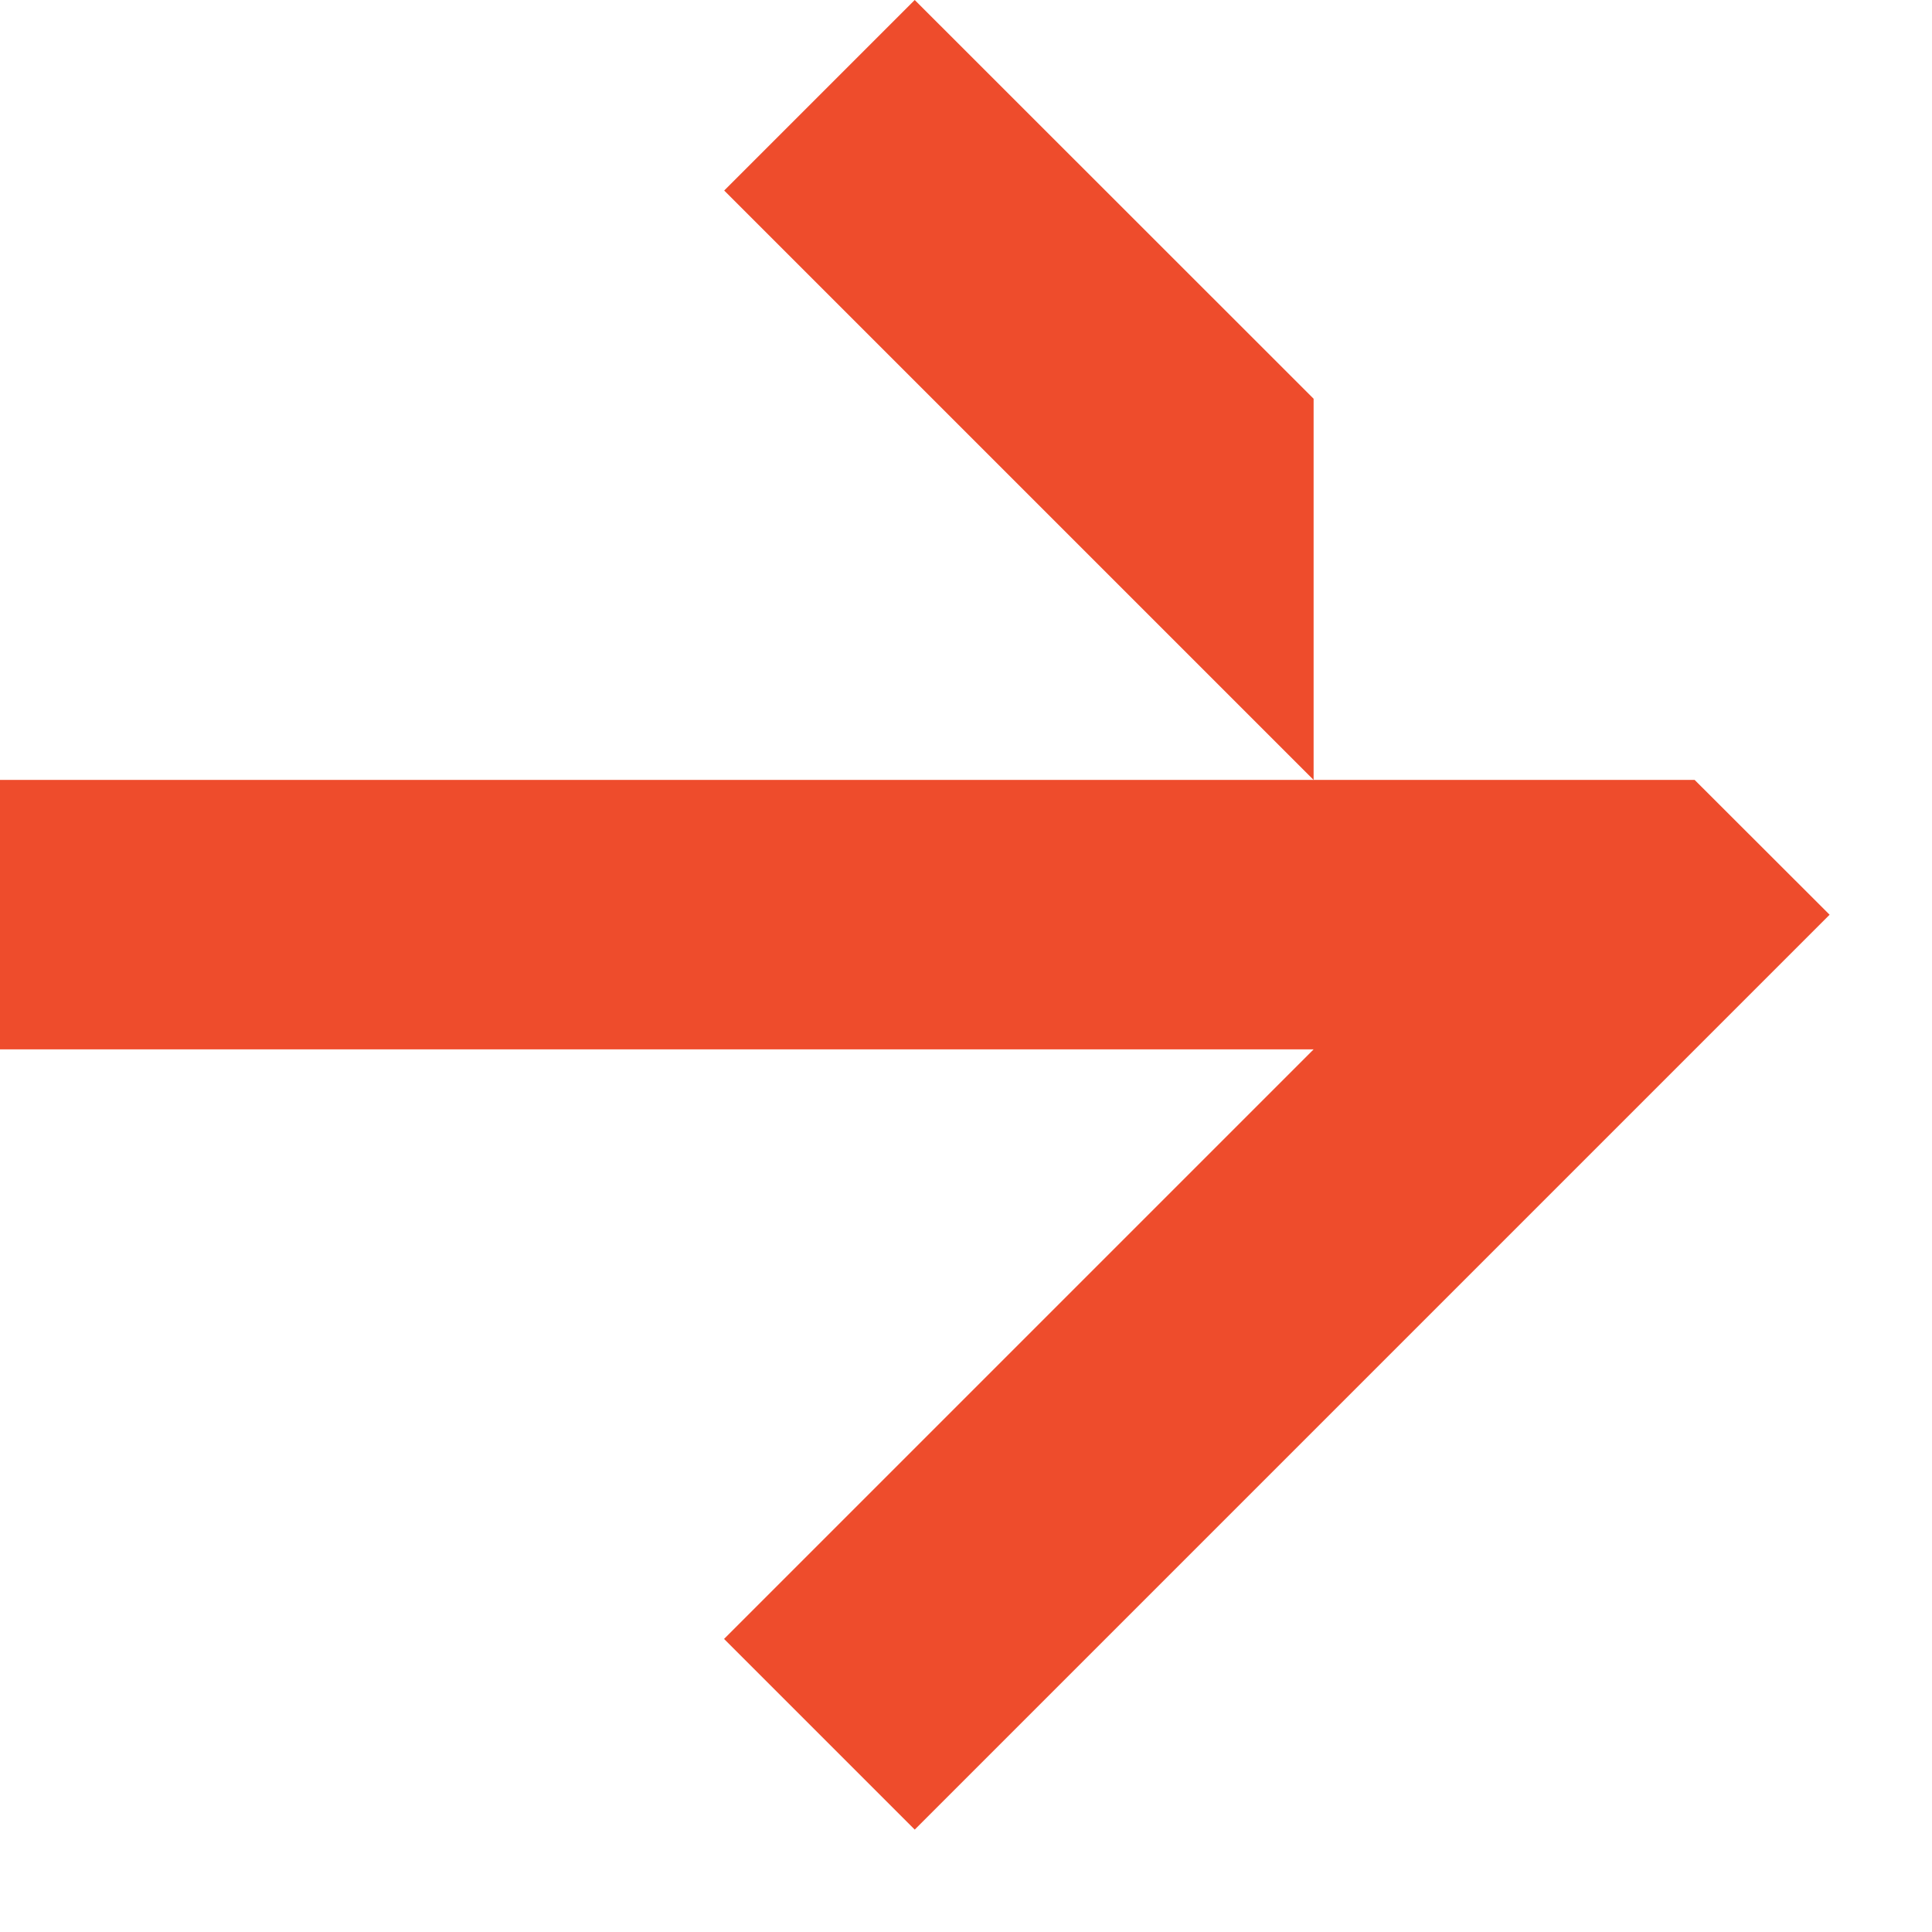
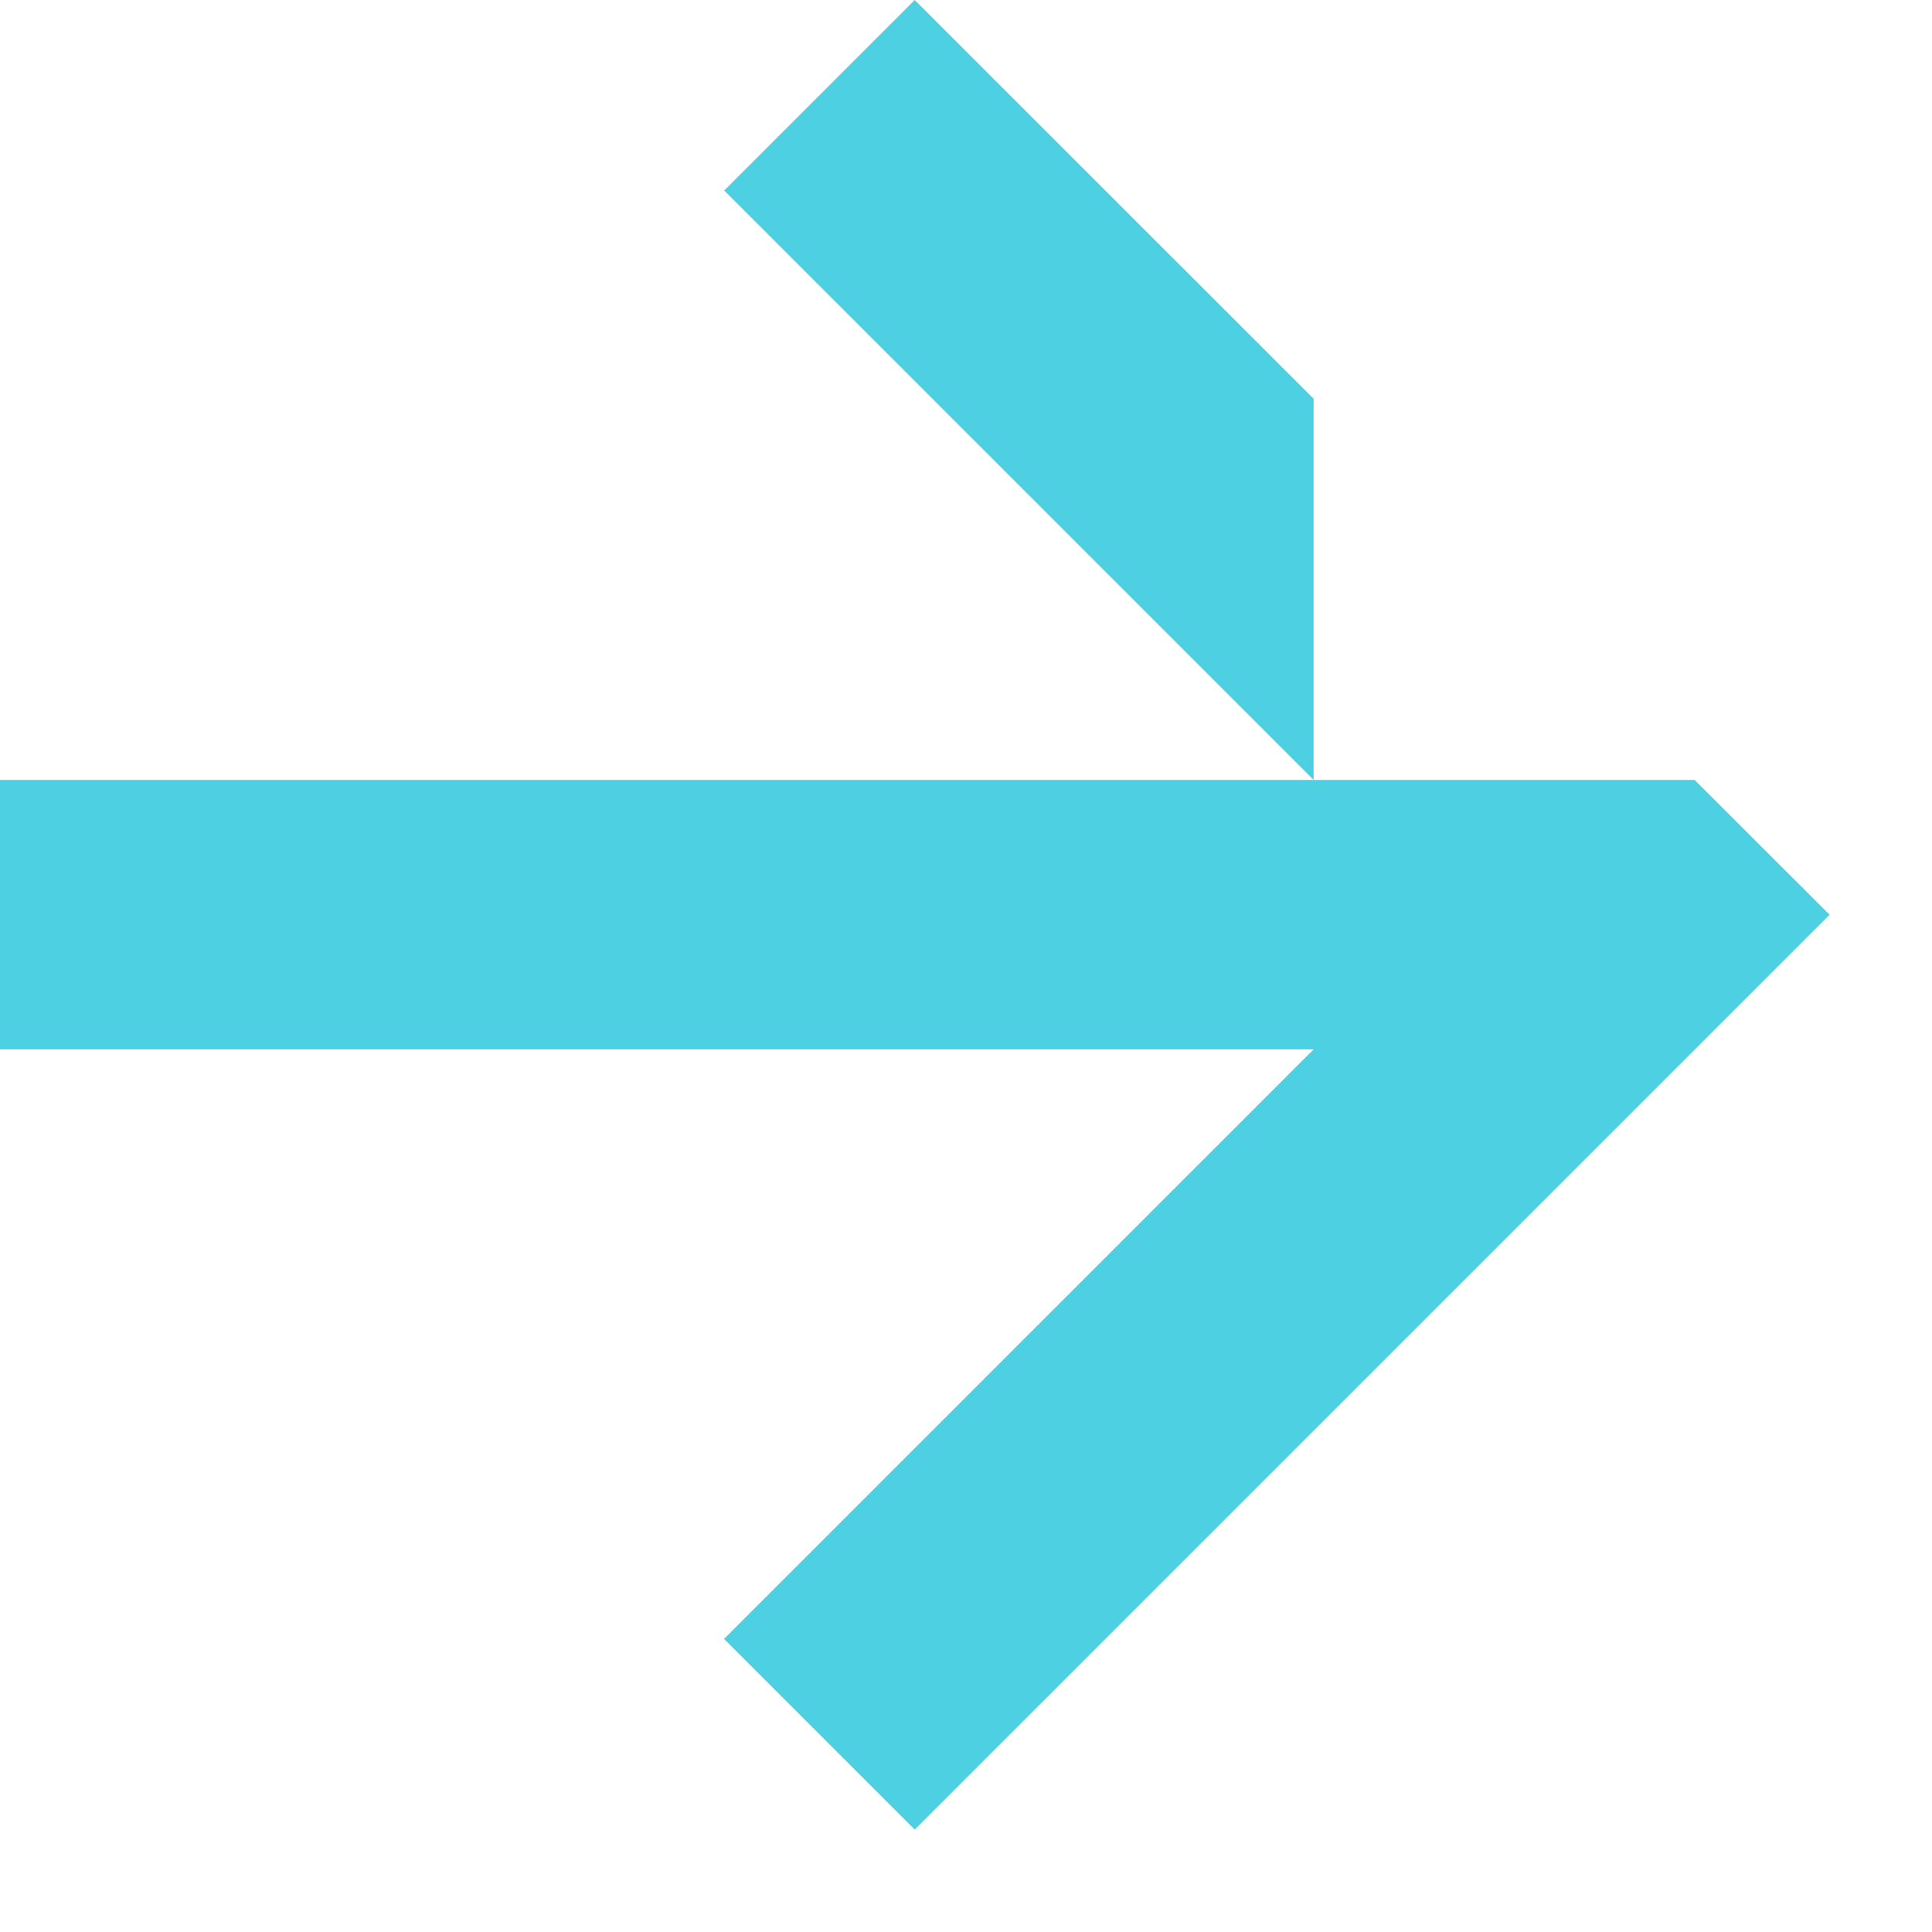
<svg xmlns="http://www.w3.org/2000/svg" width="13px" height="13px" viewBox="0 0 13 13" version="1.1">
  <defs />
  <g id="desktop" stroke="none" stroke-width="1" fill="none" fill-rule="evenodd">
-     <g id="01_Home" transform="translate(-1202, -1930)" fill="#EE4C2C">
+     <g id="01_Home" transform="translate(-1202, -1930)" fill="#4dd0e1">
      <g id="community" transform="translate(-18, 1075)">
        <g id="newsletter" transform="translate(740, 843)">
          <g id="Page-1" transform="translate(480, 12)">
            <polygon id="Fill-1" points="4.873 1.282 8.839 5.248 8.839 2.683 6.155 0" />
            <polygon id="Fill-2" points="8.839 5.248 -0 5.248 -0 7.061 8.839 7.061 4.872 11.028 6.155 12.311 12.311 6.155 11.403 5.248" />
          </g>
        </g>
      </g>
    </g>
  </g>
</svg>
